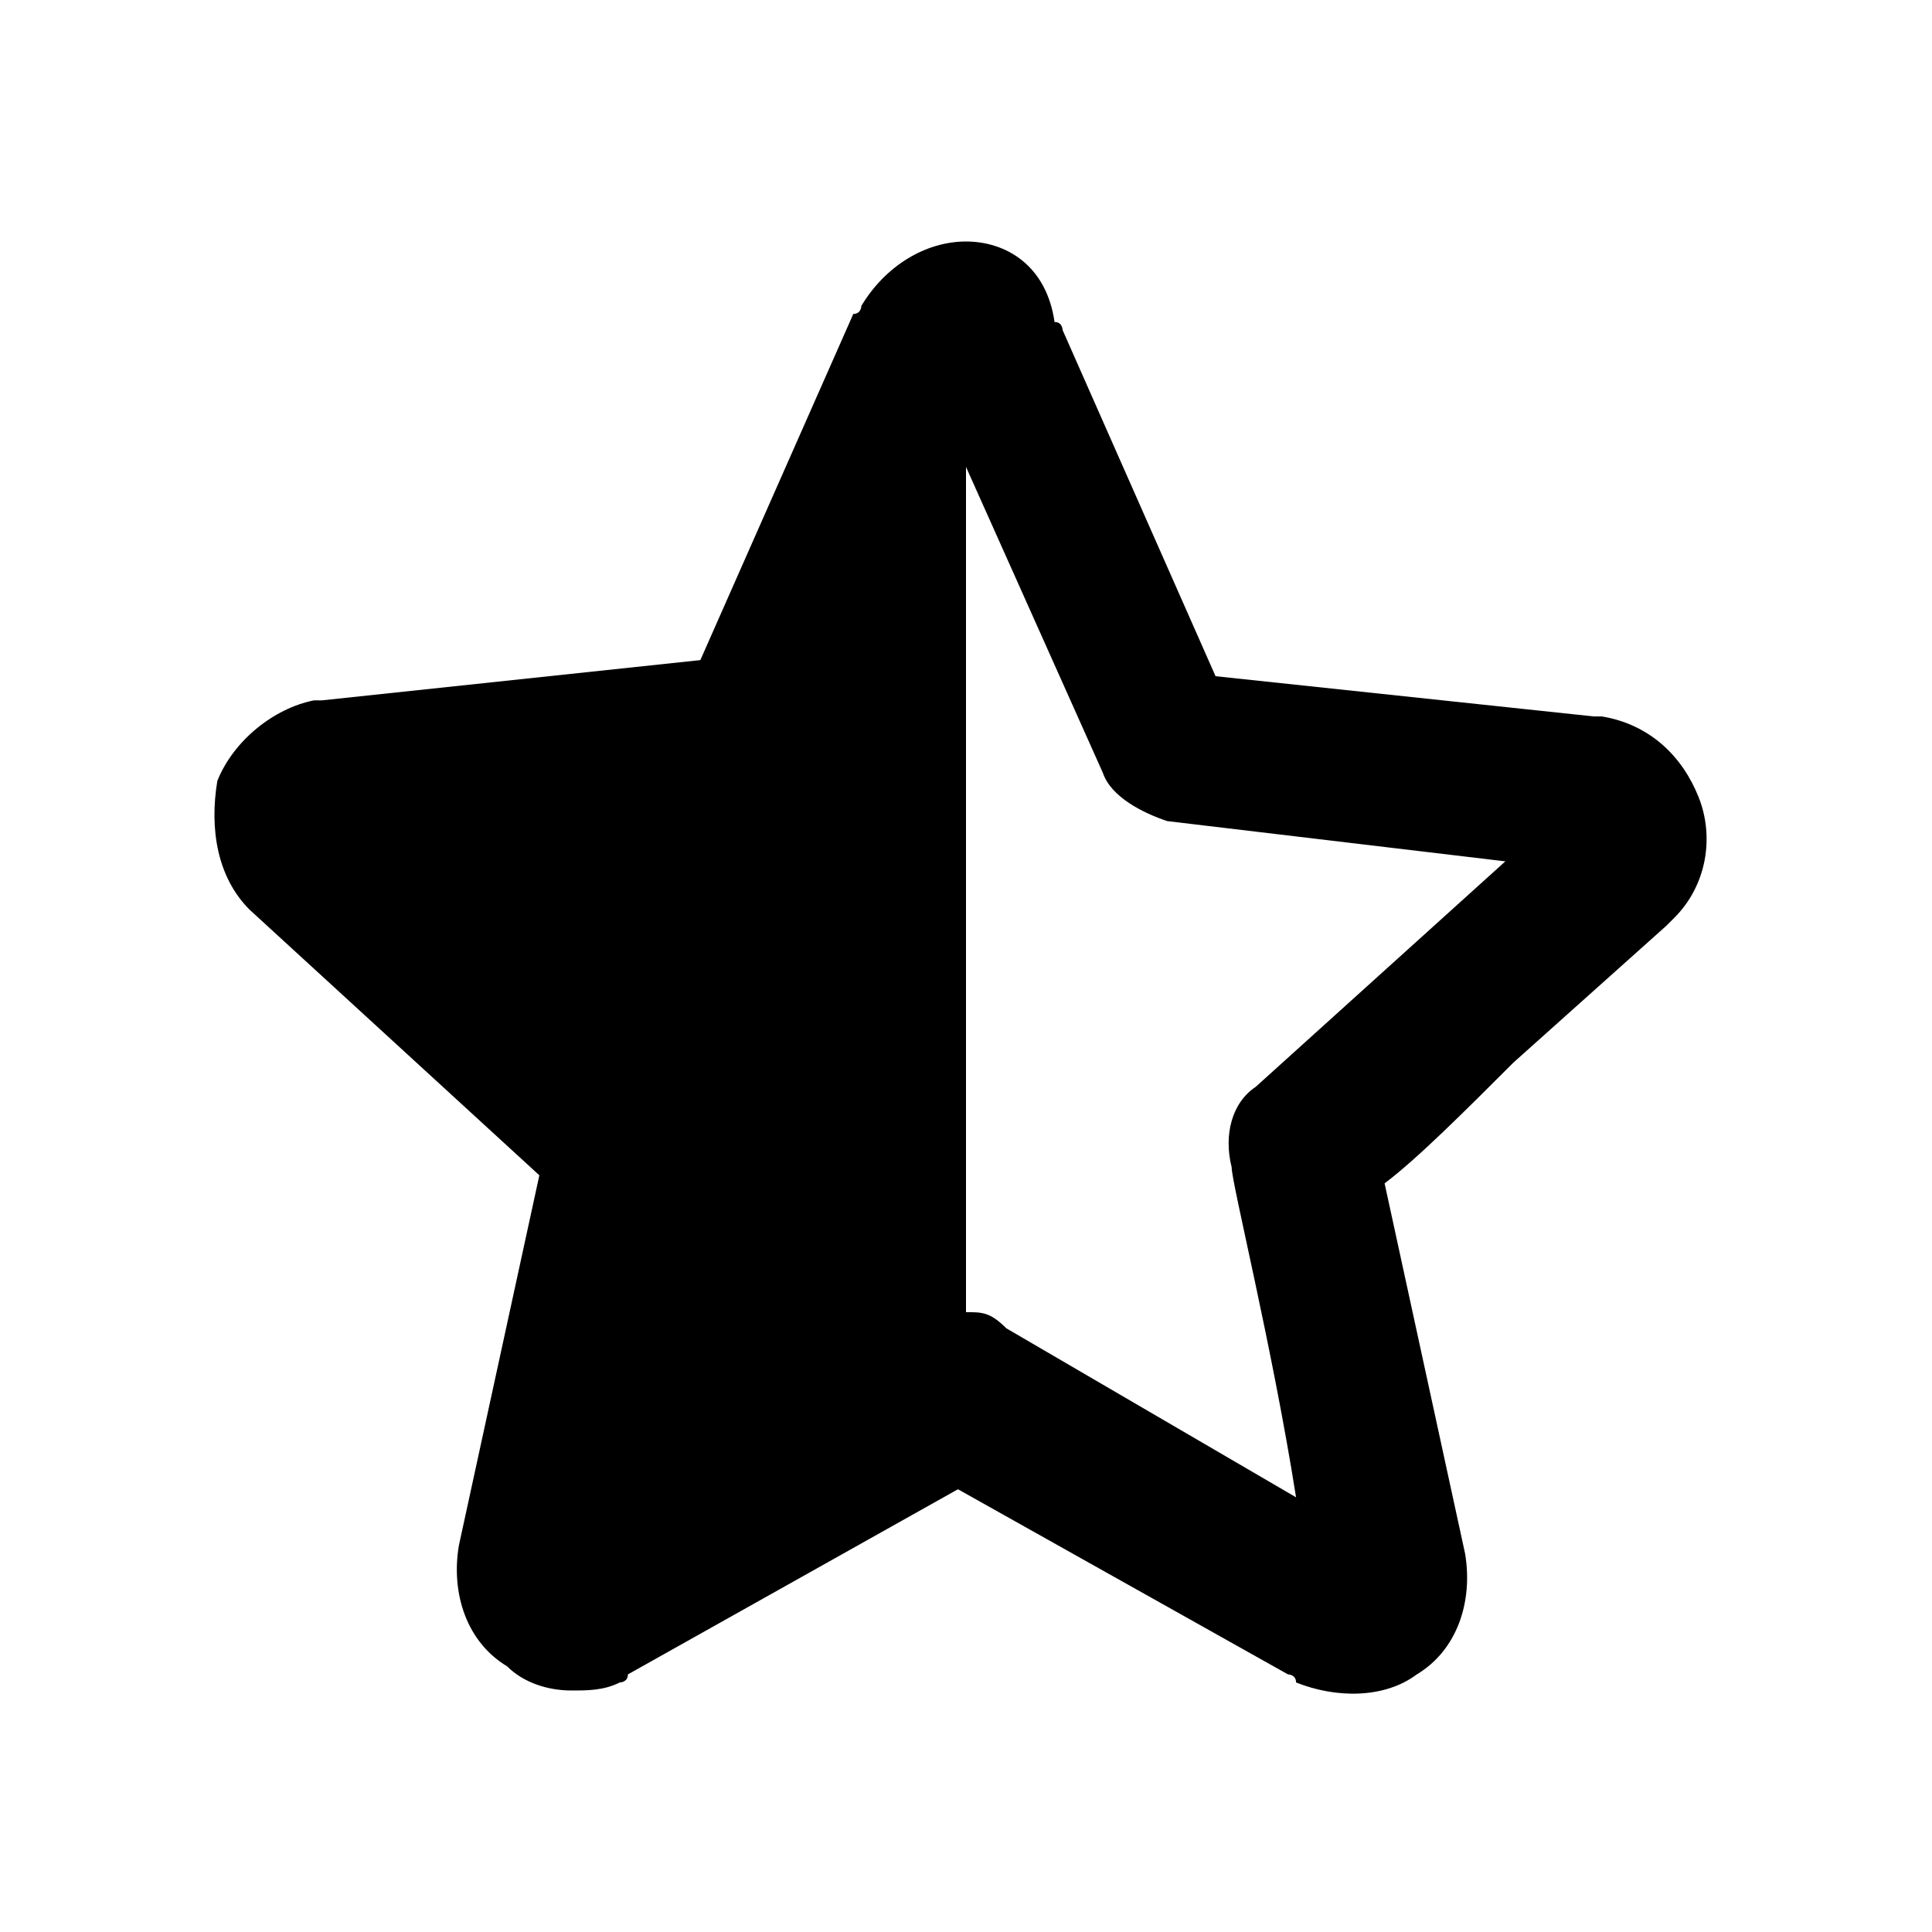
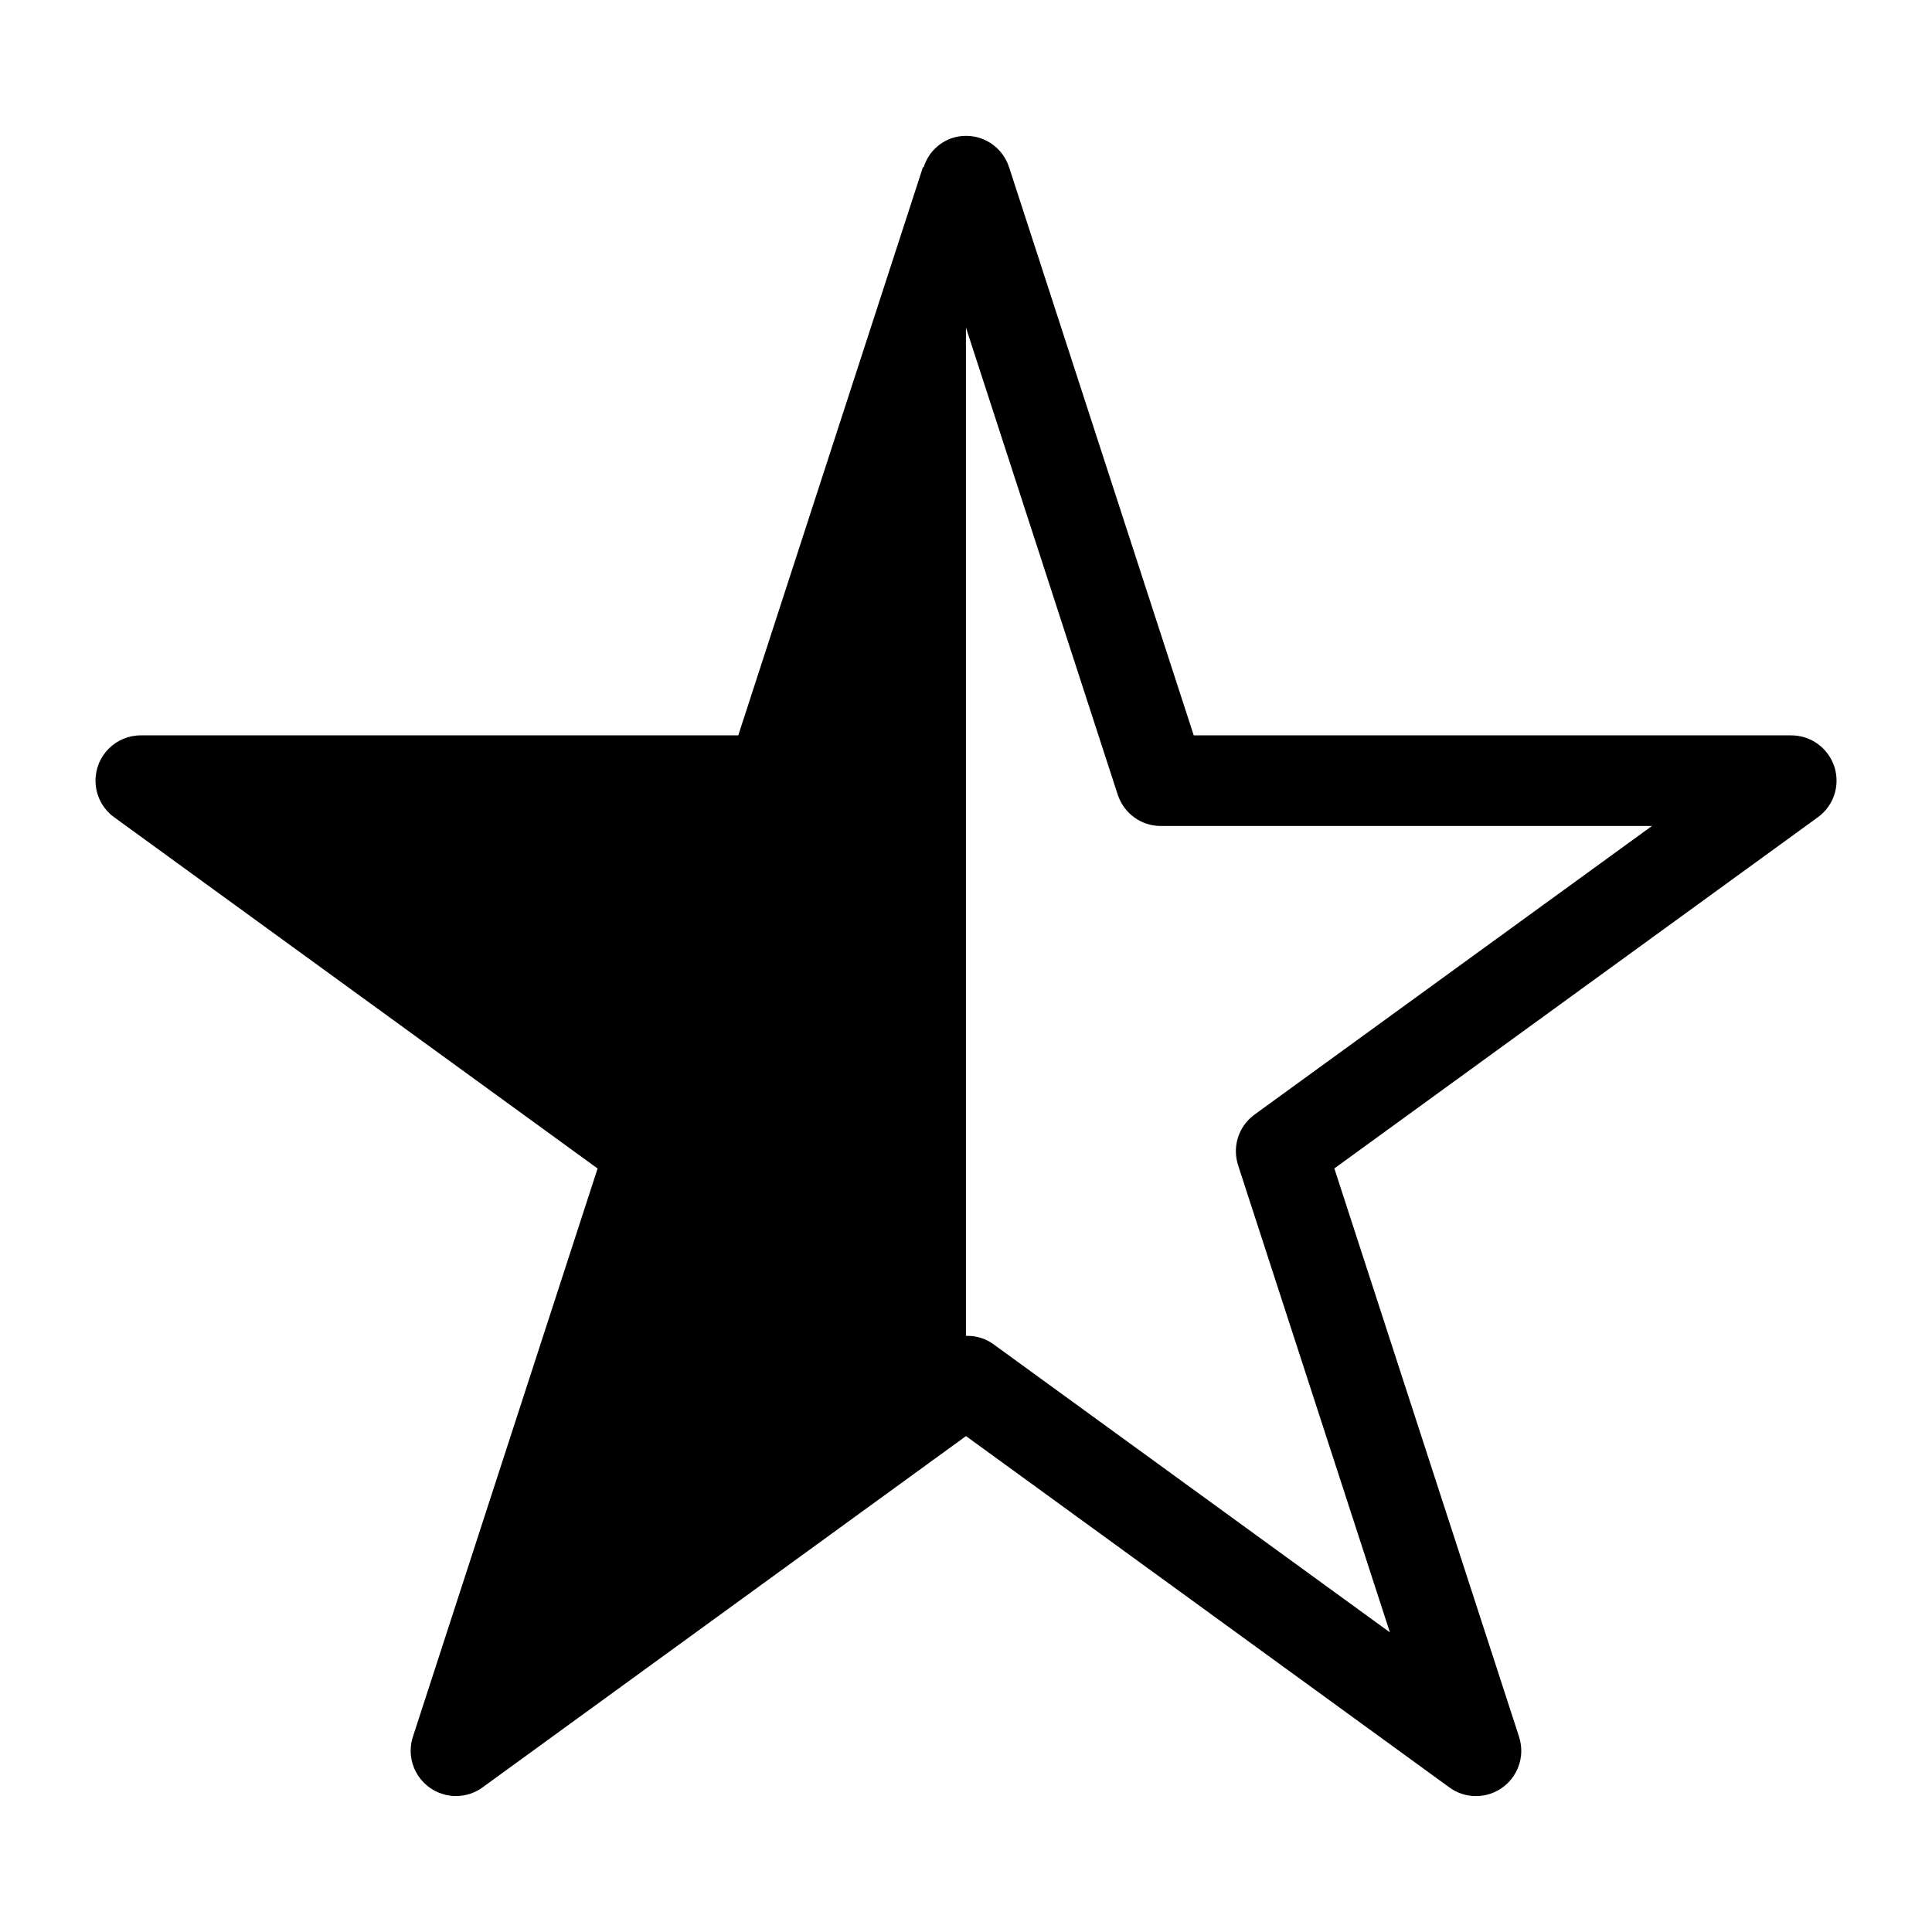
- <svg xmlns="http://www.w3.org/2000/svg" fill="currentColor" viewBox="0 0 24 24" version="1.2" baseProfile="tiny">
-   <path d="M3.1 11.3l3.6 3.3-1 4.6c-.1.6.1 1.2.6 1.5.2.2.5.3.8.3.2 0 .4 0 .6-.1 0 0 .1 0 .1-.1l4.1-2.3 4.1 2.3s.1 0 .1.1c.5.2 1.1.2 1.5-.1.5-.3.7-.9.6-1.5l-1-4.6c.4-.3 1-.9 1.6-1.5l1.9-1.7.1-.1c.4-.4.5-1 .3-1.5s-.6-.9-1.2-1h-.1l-4.7-.5-1.9-4.3s0-.1-.1-.1c-.1-.7-.6-1-1.1-1-.5 0-1 .3-1.3.8 0 0 0 .1-.1.1l-1.9 4.3-4.7.5h-.1c-.5.1-1 .5-1.2 1-.1.6 0 1.2.4 1.6zm8.9 5v-10.5l1.7 3.8c.1.3.5.5.8.6l4.2.5-3.1 2.8c-.3.2-.4.6-.3 1 0 .2.5 2.2.8 4.1l-3.6-2.1c-.2-.2-.3-.2-.5-.2z" />
+ <svg xmlns="http://www.w3.org/2000/svg" fill="currentColor" viewBox="0 0 32 32" version="1.1">
+   <path d="M30.383 12.699c-0.1-0.303-0.381-0.519-0.713-0.519-0 0-0 0-0 0h-9.898l-3.059-9.412c-0.1-0.303-0.381-0.518-0.712-0.518-0.083 0-0.163 0.014-0.238 0.039l0.005-0.002c-0.226 0.078-0.399 0.256-0.468 0.48l-0.001 0.005-0.012-0.004-3.059 9.412h-9.897c-0.414 0-0.749 0.336-0.749 0.75 0 0.248 0.121 0.469 0.307 0.605l0.002 0.001 8.007 5.818-3.059 9.412c-0.023 0.069-0.037 0.149-0.037 0.232 0 0.414 0.336 0.75 0.75 0.75 0.165 0 0.318-0.053 0.442-0.144l-0.002 0.001 8.008-5.819 8.006 5.819c0.122 0.090 0.275 0.144 0.441 0.144 0.414 0 0.75-0.336 0.75-0.75 0-0.083-0.014-0.164-0.039-0.239l0.002 0.005-3.059-9.412 8.010-5.818c0.188-0.138 0.308-0.357 0.308-0.605 0-0.083-0.014-0.163-0.038-0.238l0.002 0.005zM20.779 18.461c-0.188 0.138-0.309 0.358-0.309 0.607 0 0.083 0.014 0.163 0.039 0.238l-0.002-0.005 2.514 7.736-6.581-4.783c-0.116-0.080-0.259-0.128-0.414-0.128-0.009 0-0.018 0-0.028 0l0.001-0v-16.701l2.514 7.737c0.1 0.303 0.381 0.519 0.713 0.519 0 0 0 0 0 0h8.135z" />
</svg>
